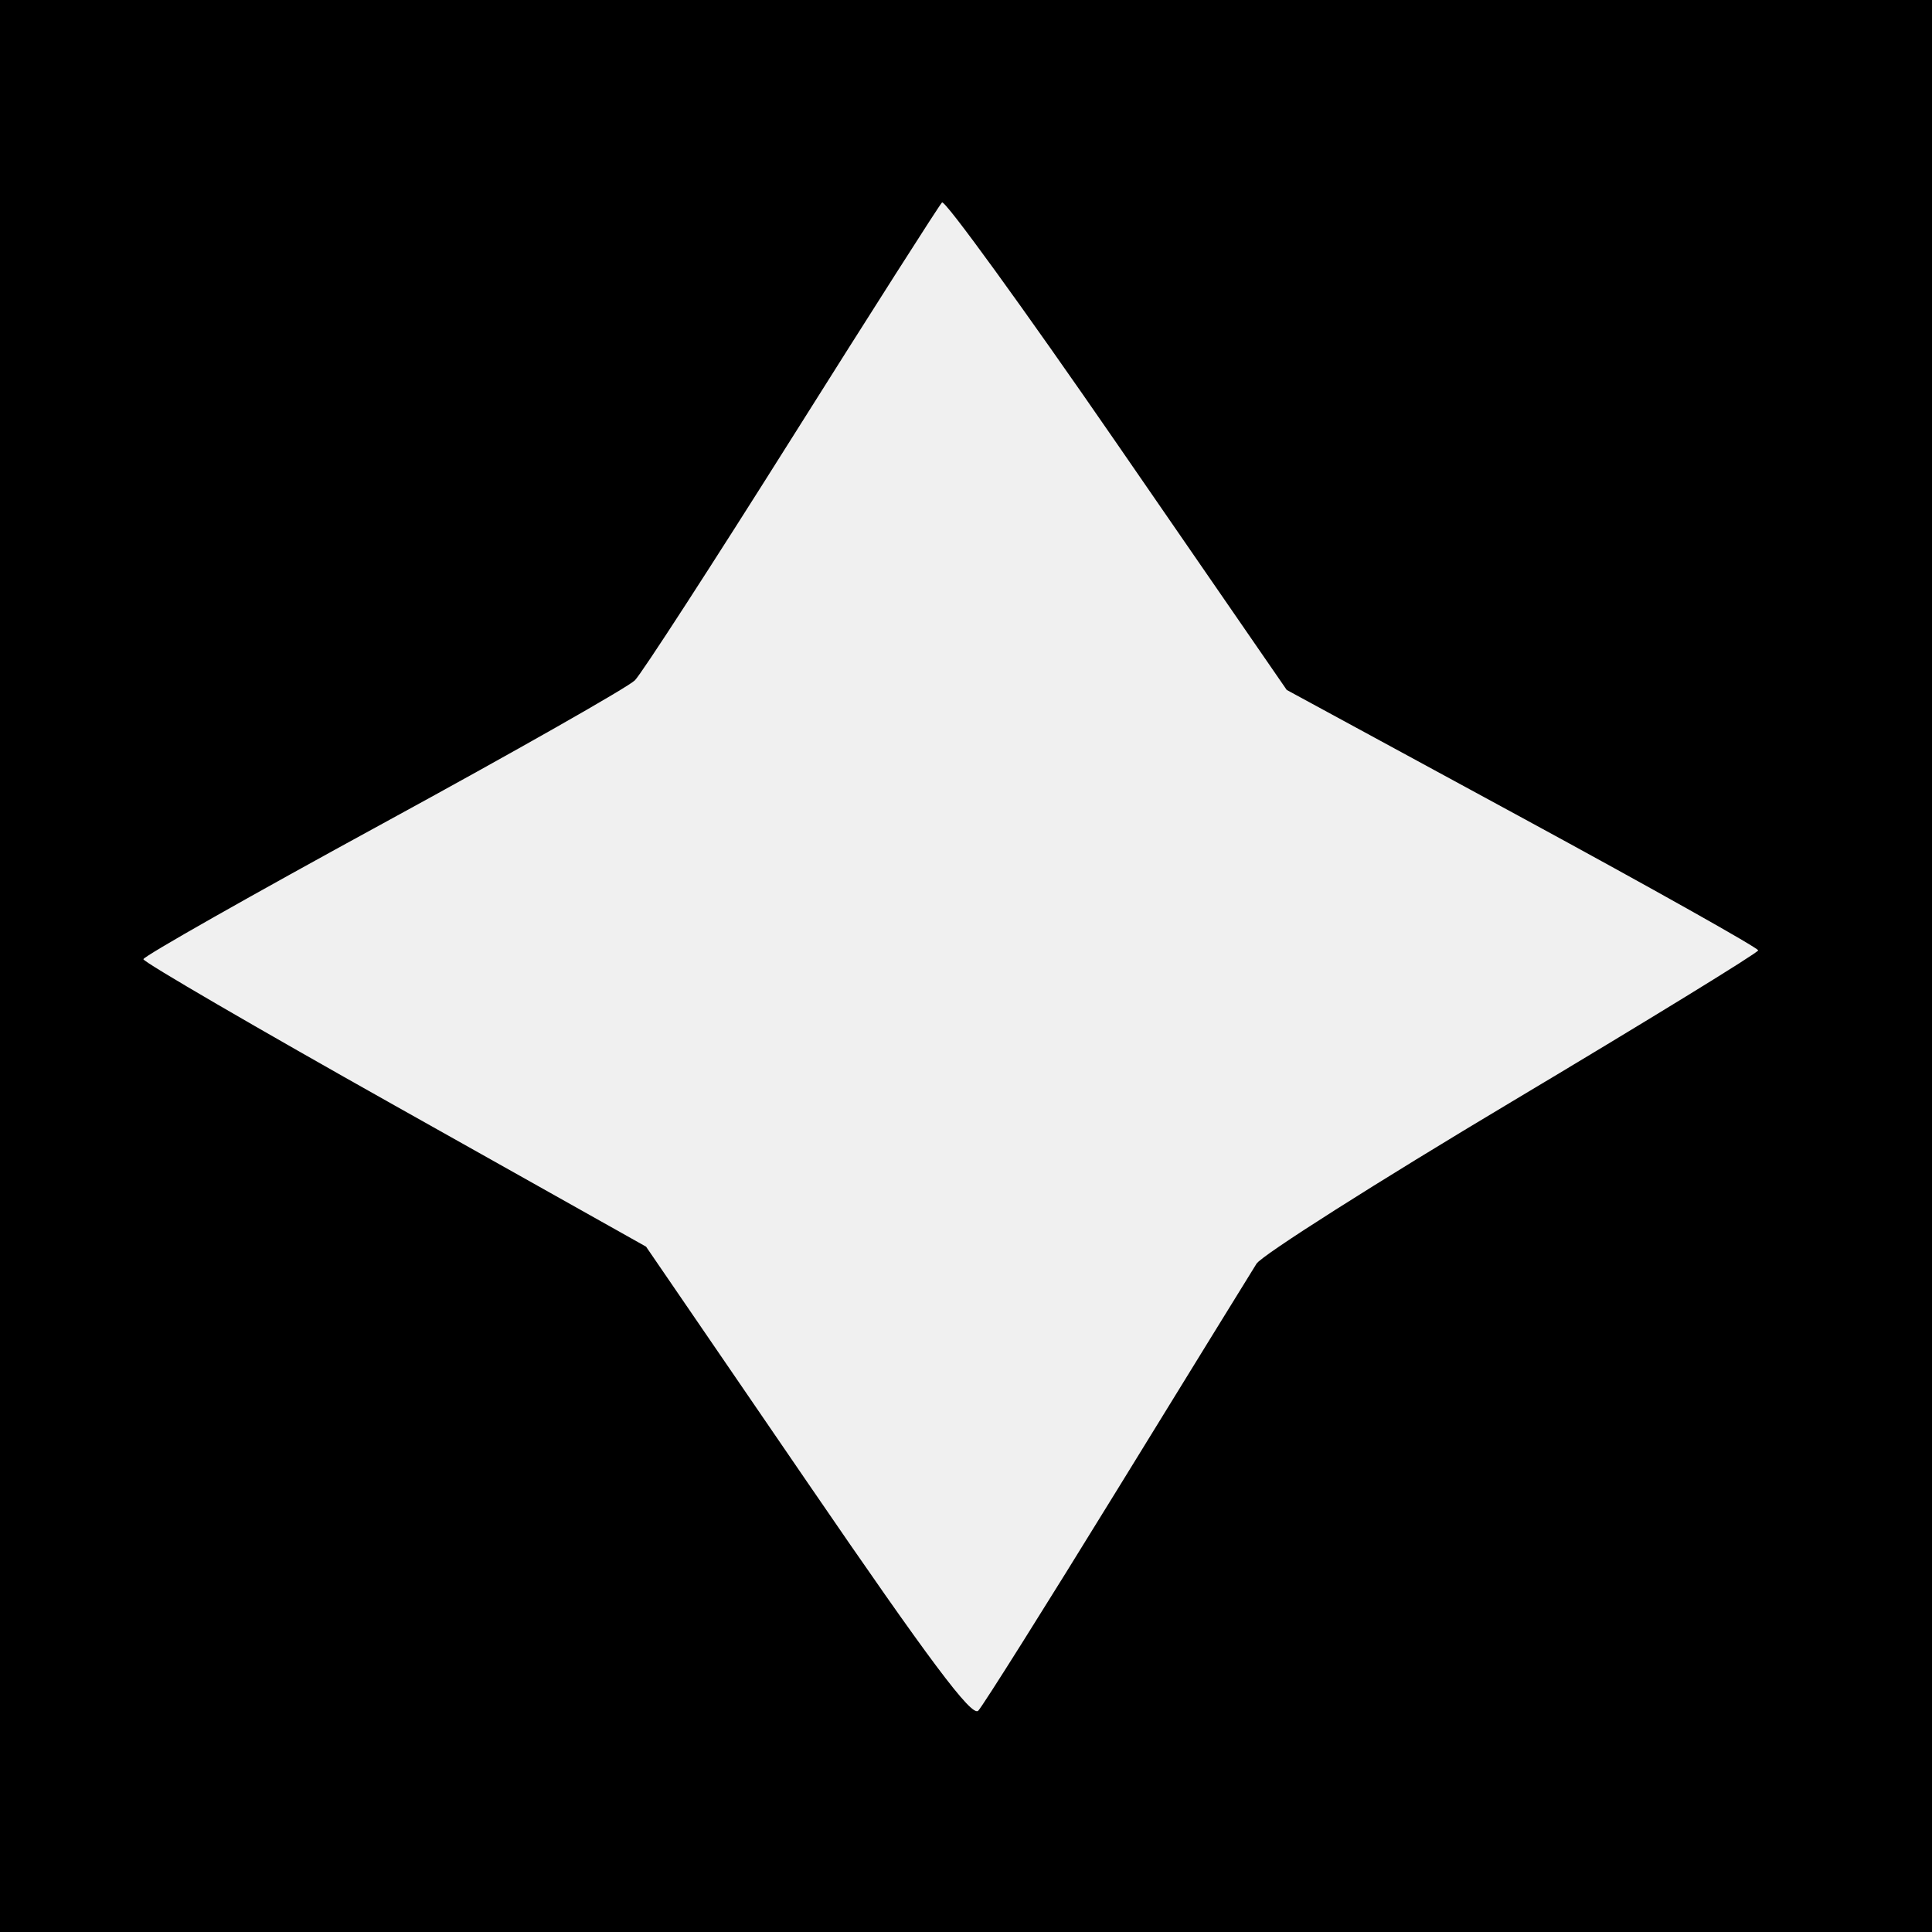
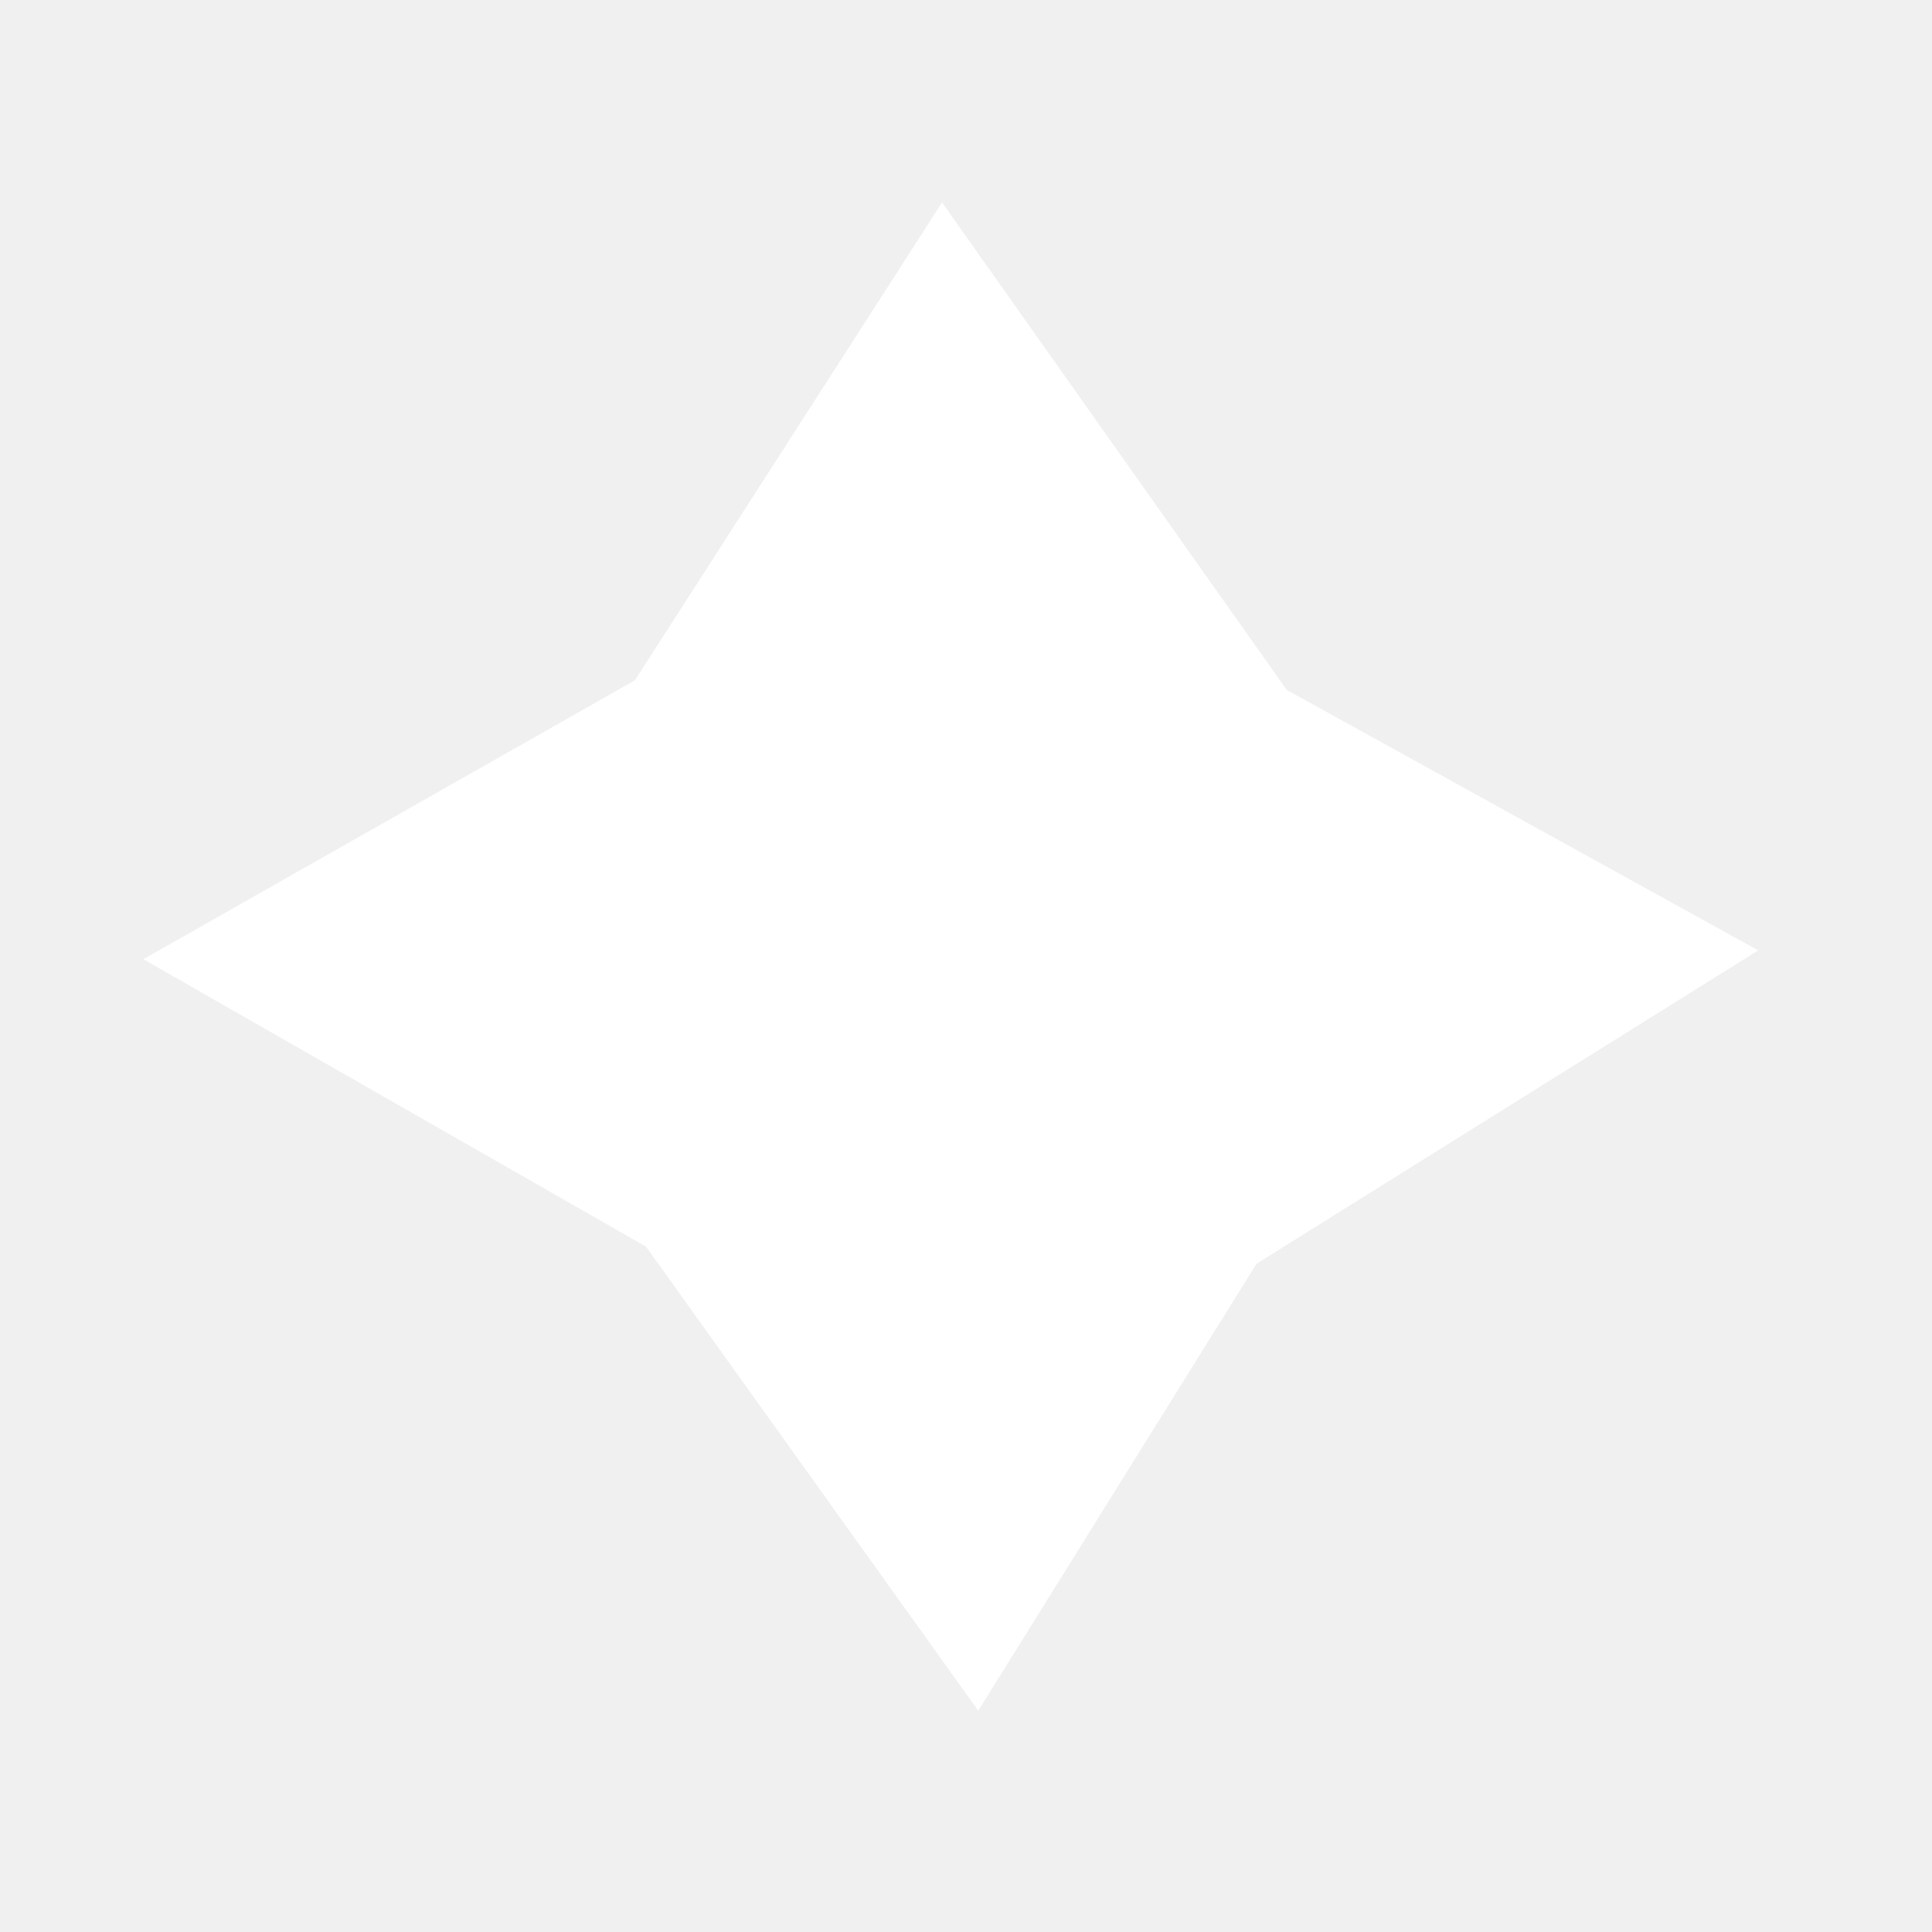
<svg xmlns="http://www.w3.org/2000/svg" version="1.1" width="256" height="256" id="svg3266">
  <defs id="defs3270" />
-   <path d="M 0,128 0,0 l 128,0 128,0 0,128 0,128 -128,0 -128,0 0,-128 z m 147.975,69.5 c 9.476,-15.4 17.809,-28.922 18.518,-30.05 0.71,-1.127 15.95,-10.803 33.868,-21.5 17.918,-10.697 32.592,-19.707 32.608,-20.02 0.016,-0.314 -14.033,-8.206 -31.22,-17.539 L 170.5,91.422 148,58.787 C 135.625,40.837 125.195,26.455 124.823,26.826 124.45,27.197 115.508,41.225 104.951,58 94.394,74.775 85.024,89.24 84.128,90.144 83.233,91.049 68.213,99.58 50.75,109.103 33.288,118.626 19,126.725 19,127.1 c 0,0.375 14.986,9.099 33.303,19.386 l 33.303,18.703 21.448,31.332 c 16.12,23.549 21.727,31.039 22.571,30.156 C 130.241,226.029 138.5,212.9 147.975,197.5 z" id="path3276" style="fill:#000000" />
+   <path d="M 166.494,167.45 232.97,125.93 170.5,91.422 124.823,26.826 84.128,90.144 19,127.1 l 66.605,38.089 44.019,61.487 z" id="path3276" style="fill:#ffffff" />
</svg>
